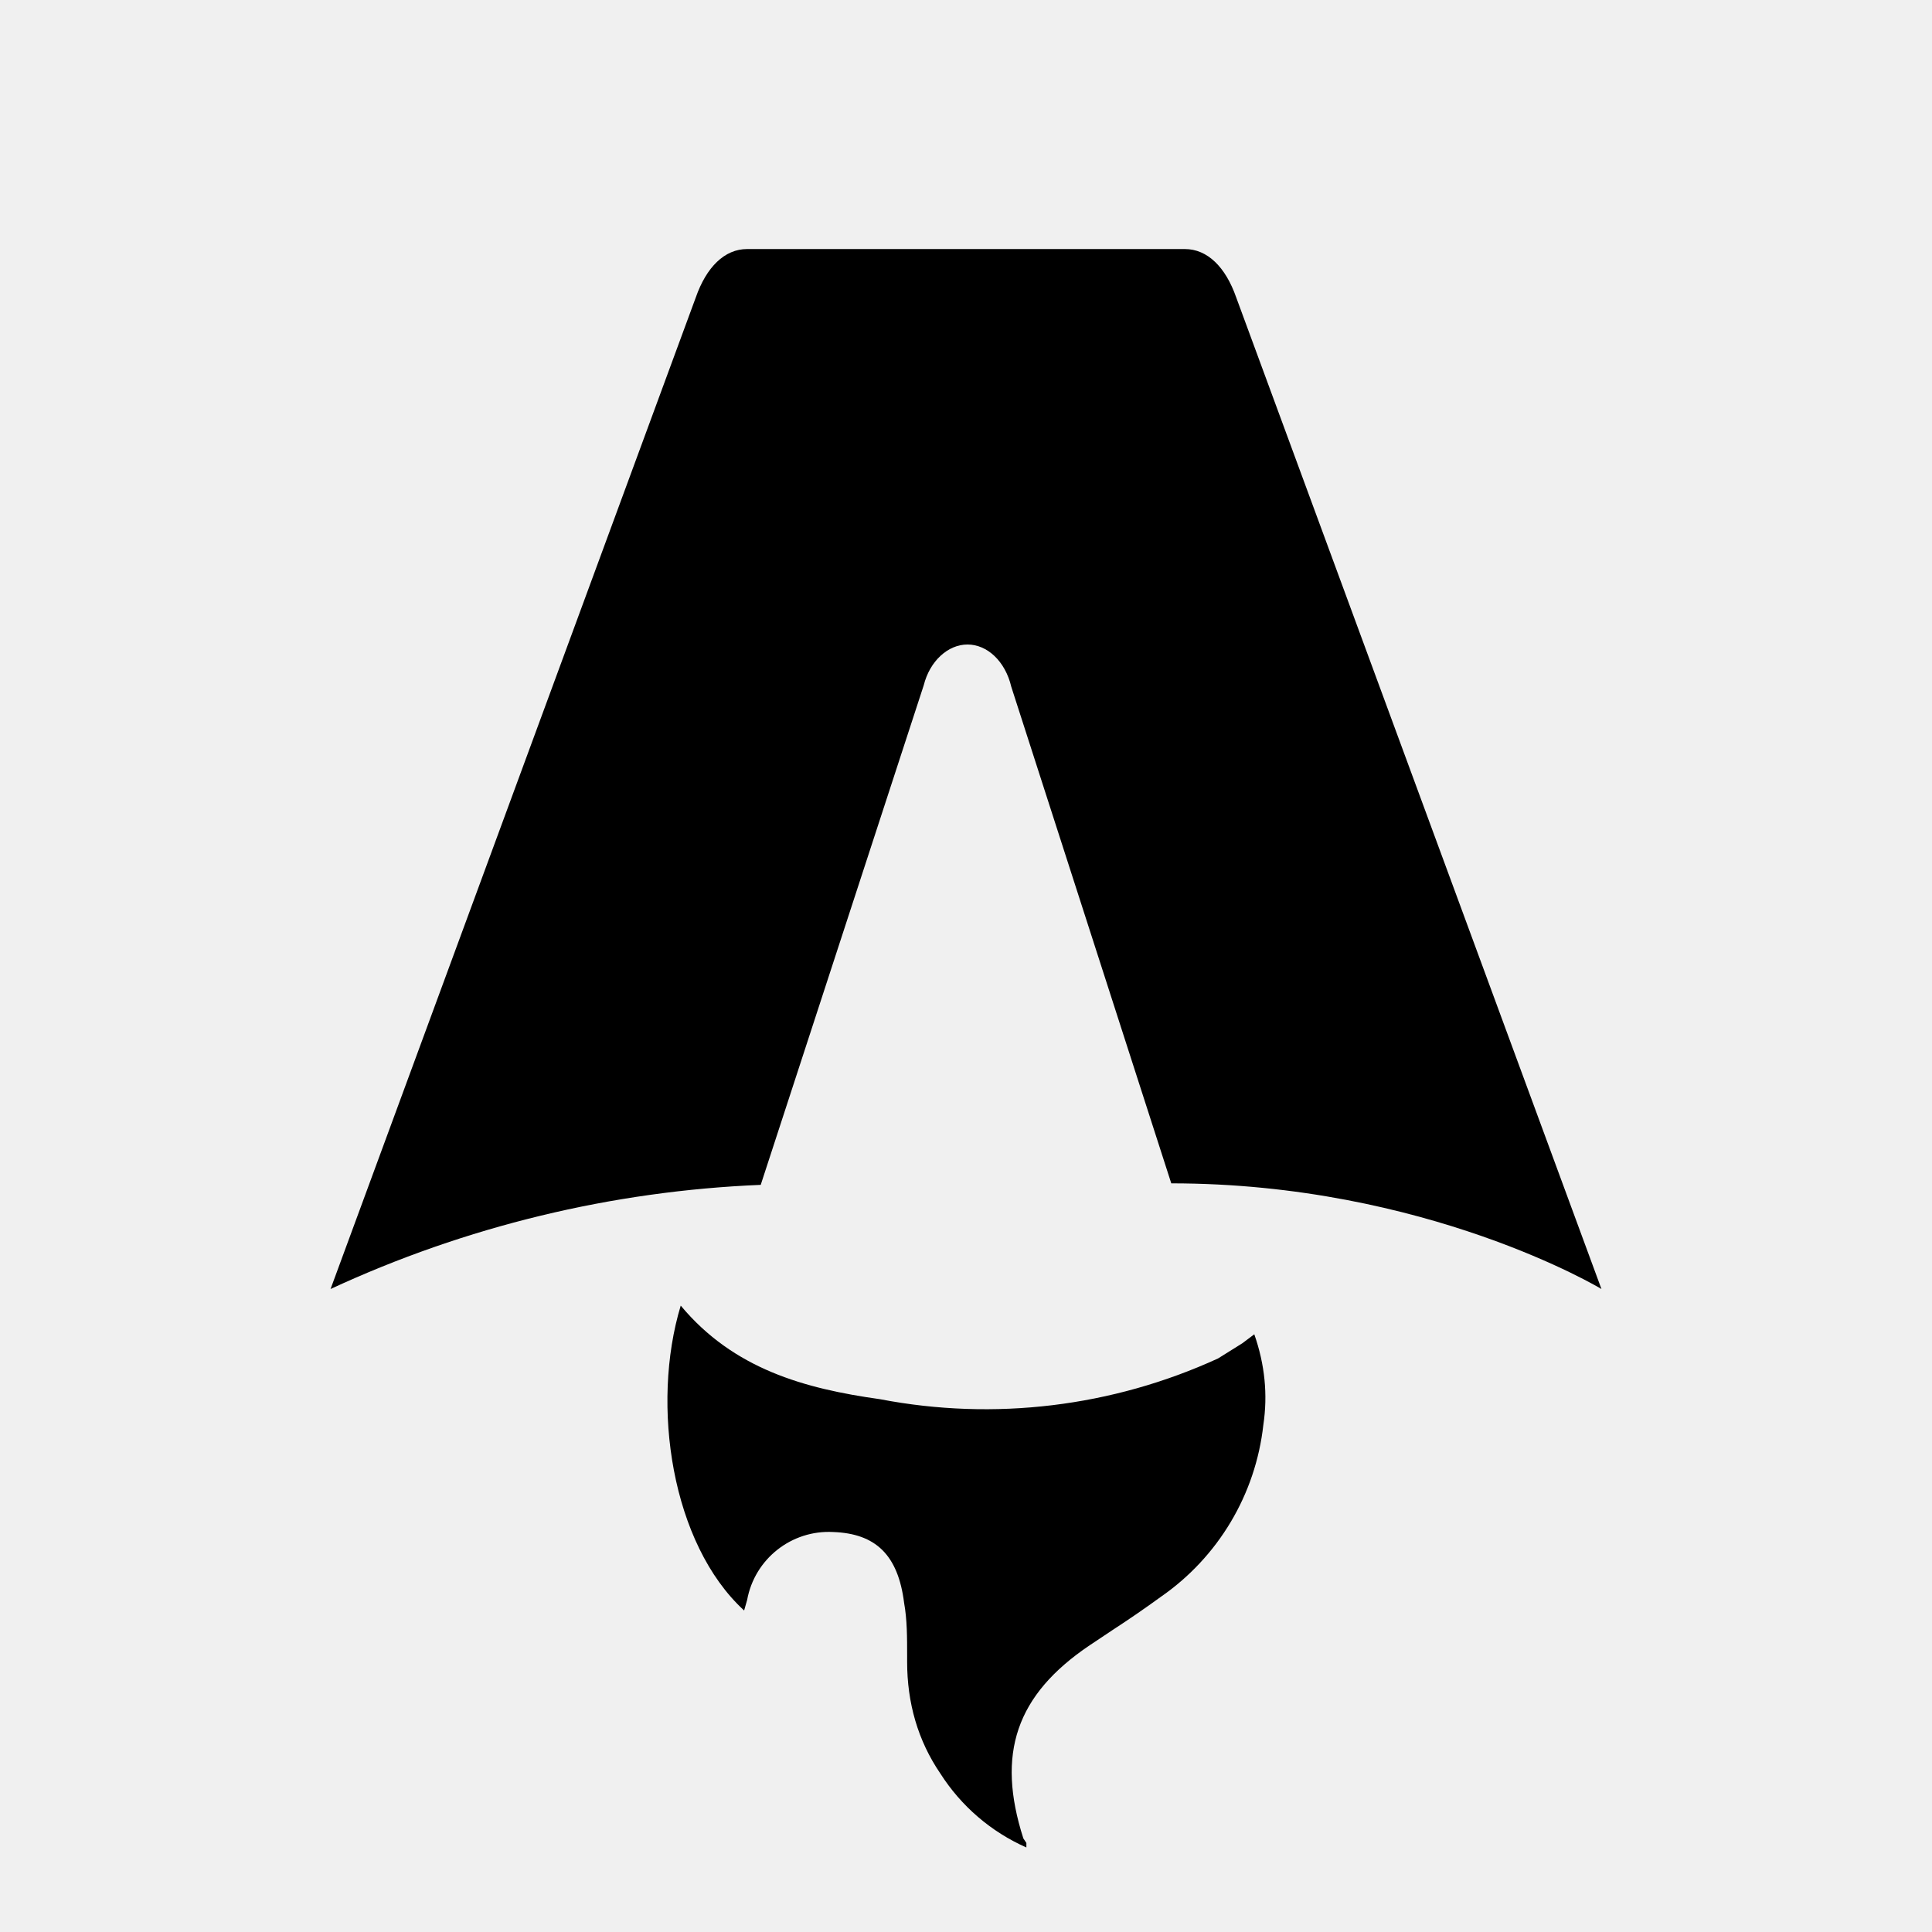
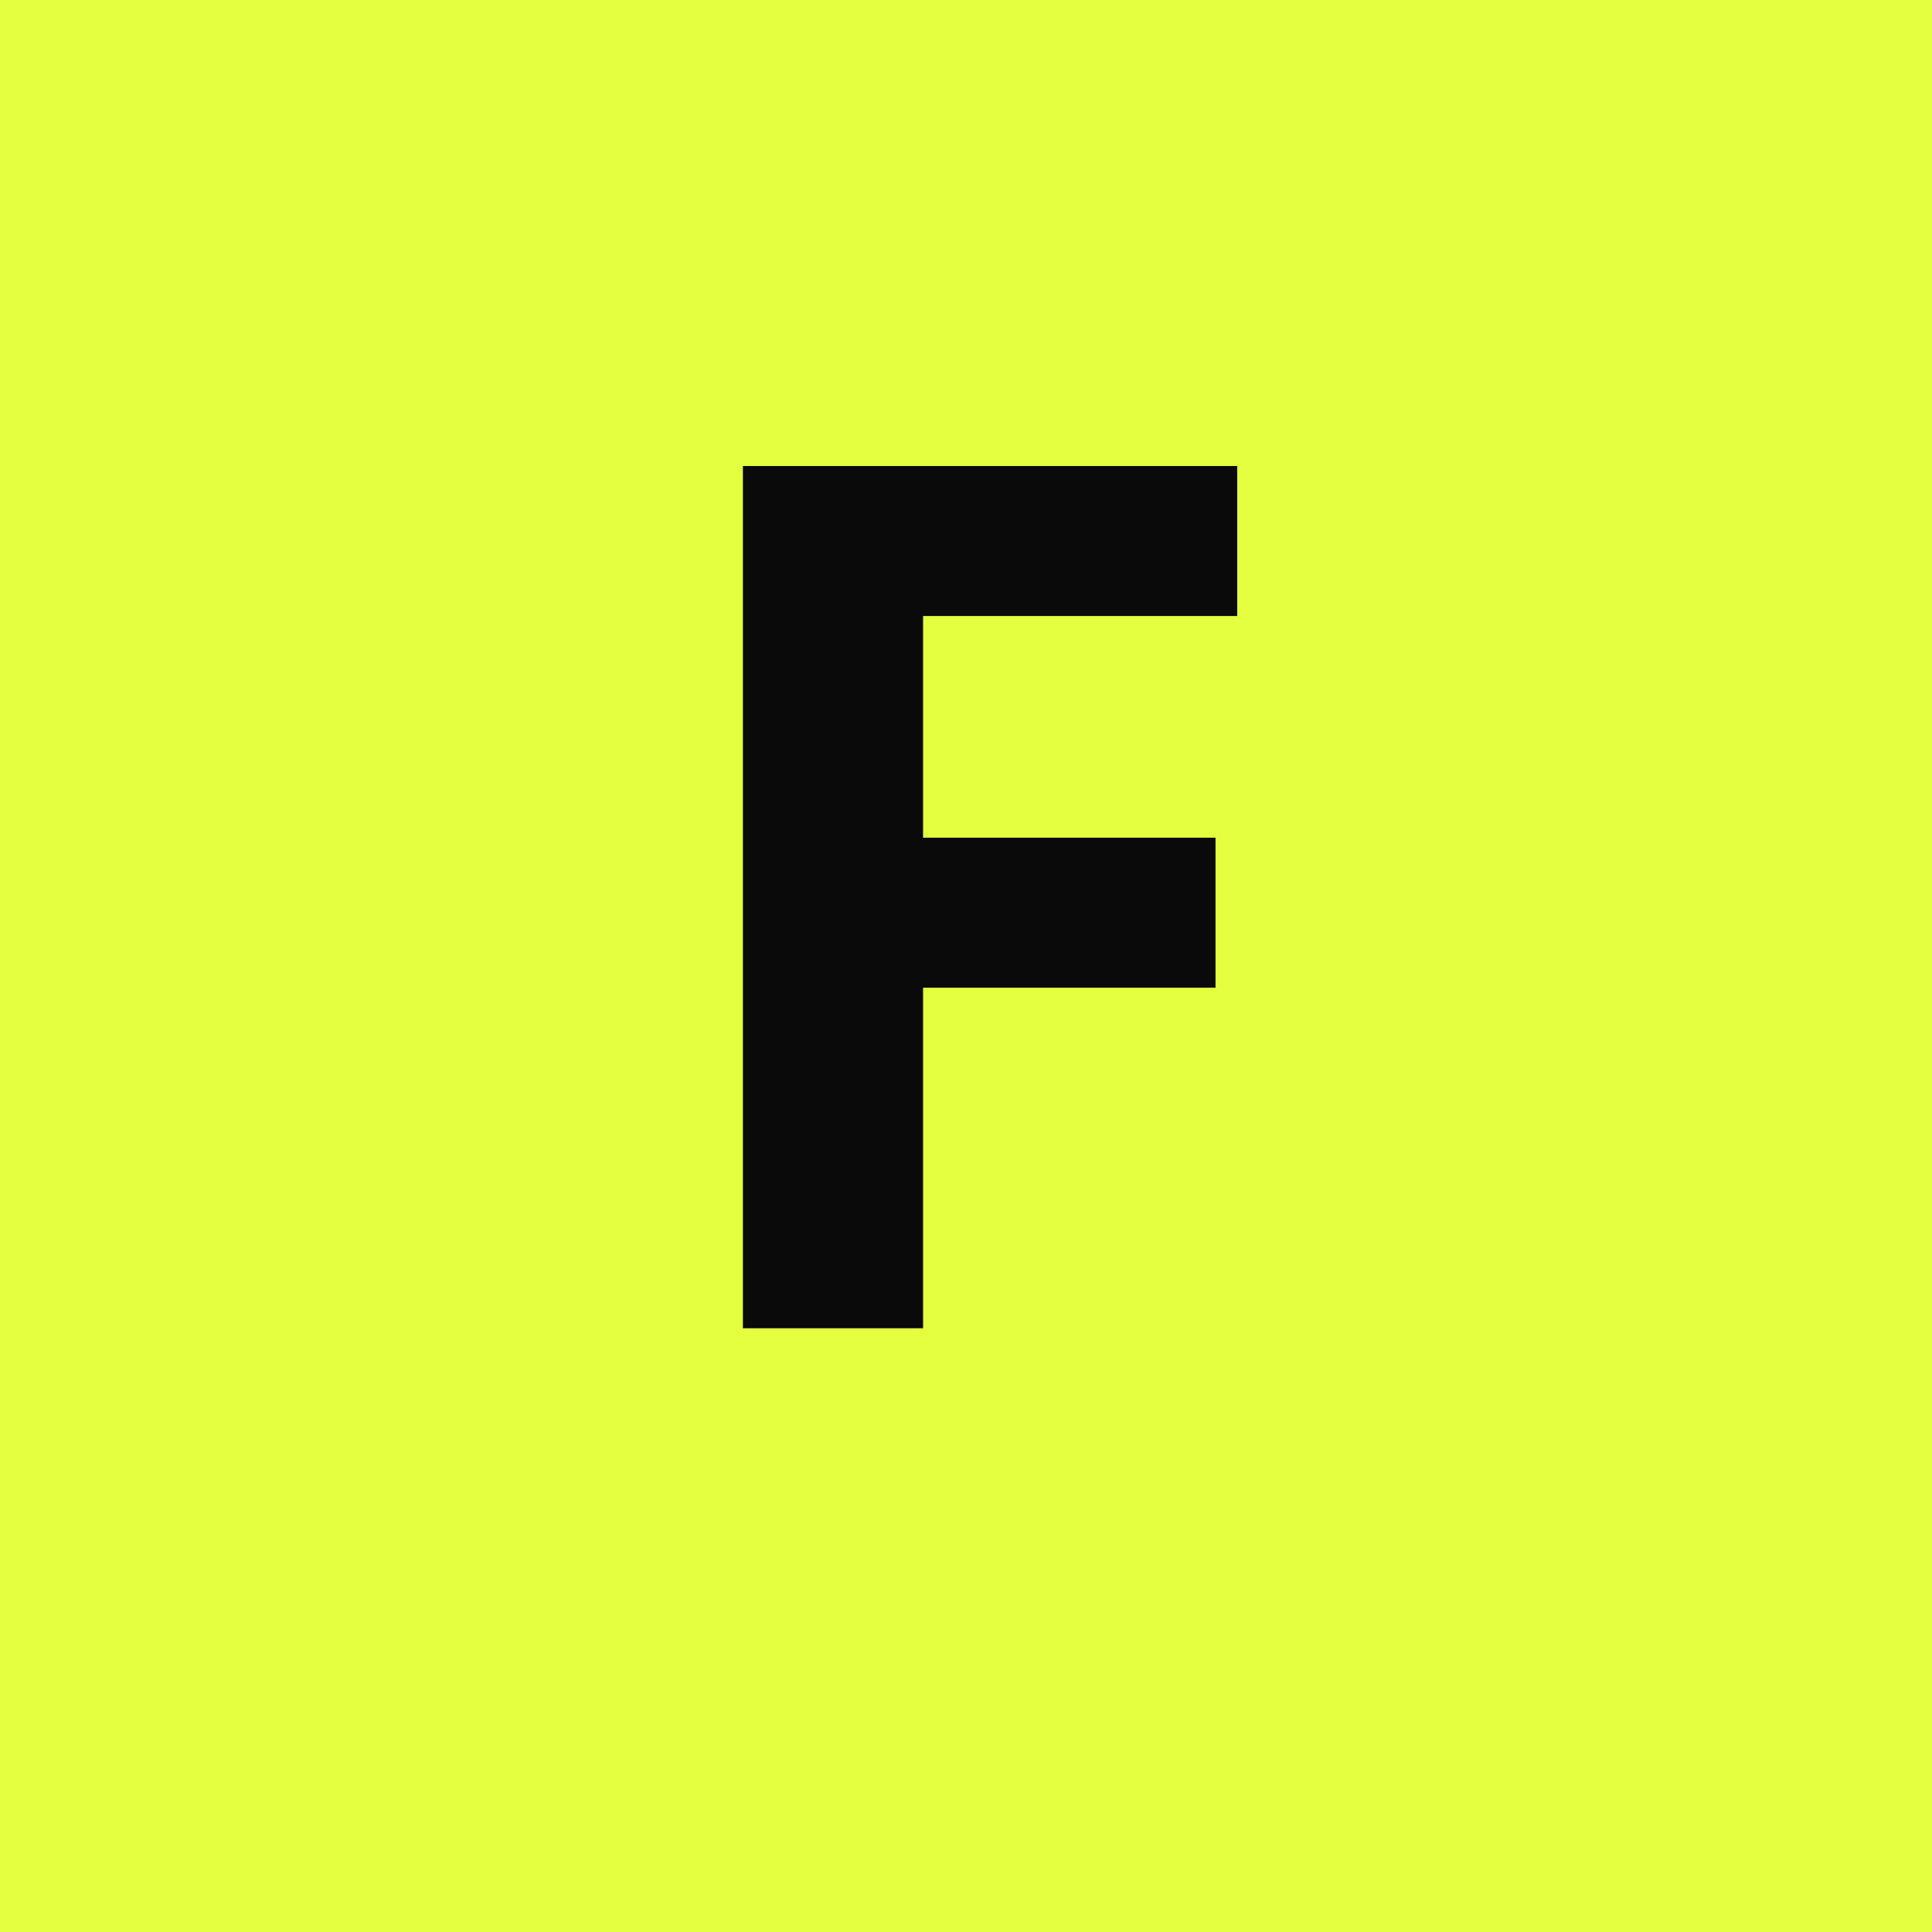
- <svg xmlns="http://www.w3.org/2000/svg" fill="none" viewBox="0 0 128 128">
-   <path d="M50.4 78.5a75.1 75.1 0 0 0-28.5 6.9l24.2-65.7c.7-2 1.9-3.2 3.4-3.2h29c1.5 0 2.7 1.2 3.4 3.2l24.2 65.7s-11.6-7-28.5-7L67 45.5c-.4-1.7-1.6-2.8-2.9-2.8-1.3 0-2.5 1.1-2.9 2.7L50.4 78.5Zm-1.1 28.2Zm-4.2-20.2c-2 6.6-.6 15.8 4.2 20.2a17.5 17.5 0 0 1 .2-.7 5.5 5.5 0 0 1 5.7-4.5c2.8.1 4.3 1.5 4.7 4.7.2 1.1.2 2.3.2 3.5v.4c0 2.7.7 5.2 2.2 7.4a13 13 0 0 0 5.7 4.9v-.3l-.2-.3c-1.8-5.6-.5-9.5 4.4-12.8l1.5-1a73 73 0 0 0 3.2-2.2 16 16 0 0 0 6.8-11.4c.3-2 .1-4-.6-6l-.8.6-1.6 1a37 37 0 0 1-22.4 2.7c-5-.7-9.7-2-13.2-6.2Z" />
-   <style>
-         path { fill: #000; }
-         @media (prefers-color-scheme: dark) {
-             path { fill: #FFF; }
-         }
-     </style>
+ <svg xmlns="http://www.w3.org/2000/svg" viewBox="0 0 32 32">
+   <rect width="32" height="32" fill="#E4FF3F" />
+   <text x="16" y="22" font-family="sans-serif" font-size="20" font-weight="900" text-anchor="middle" fill="#0A0A0A">F</text>
</svg>
